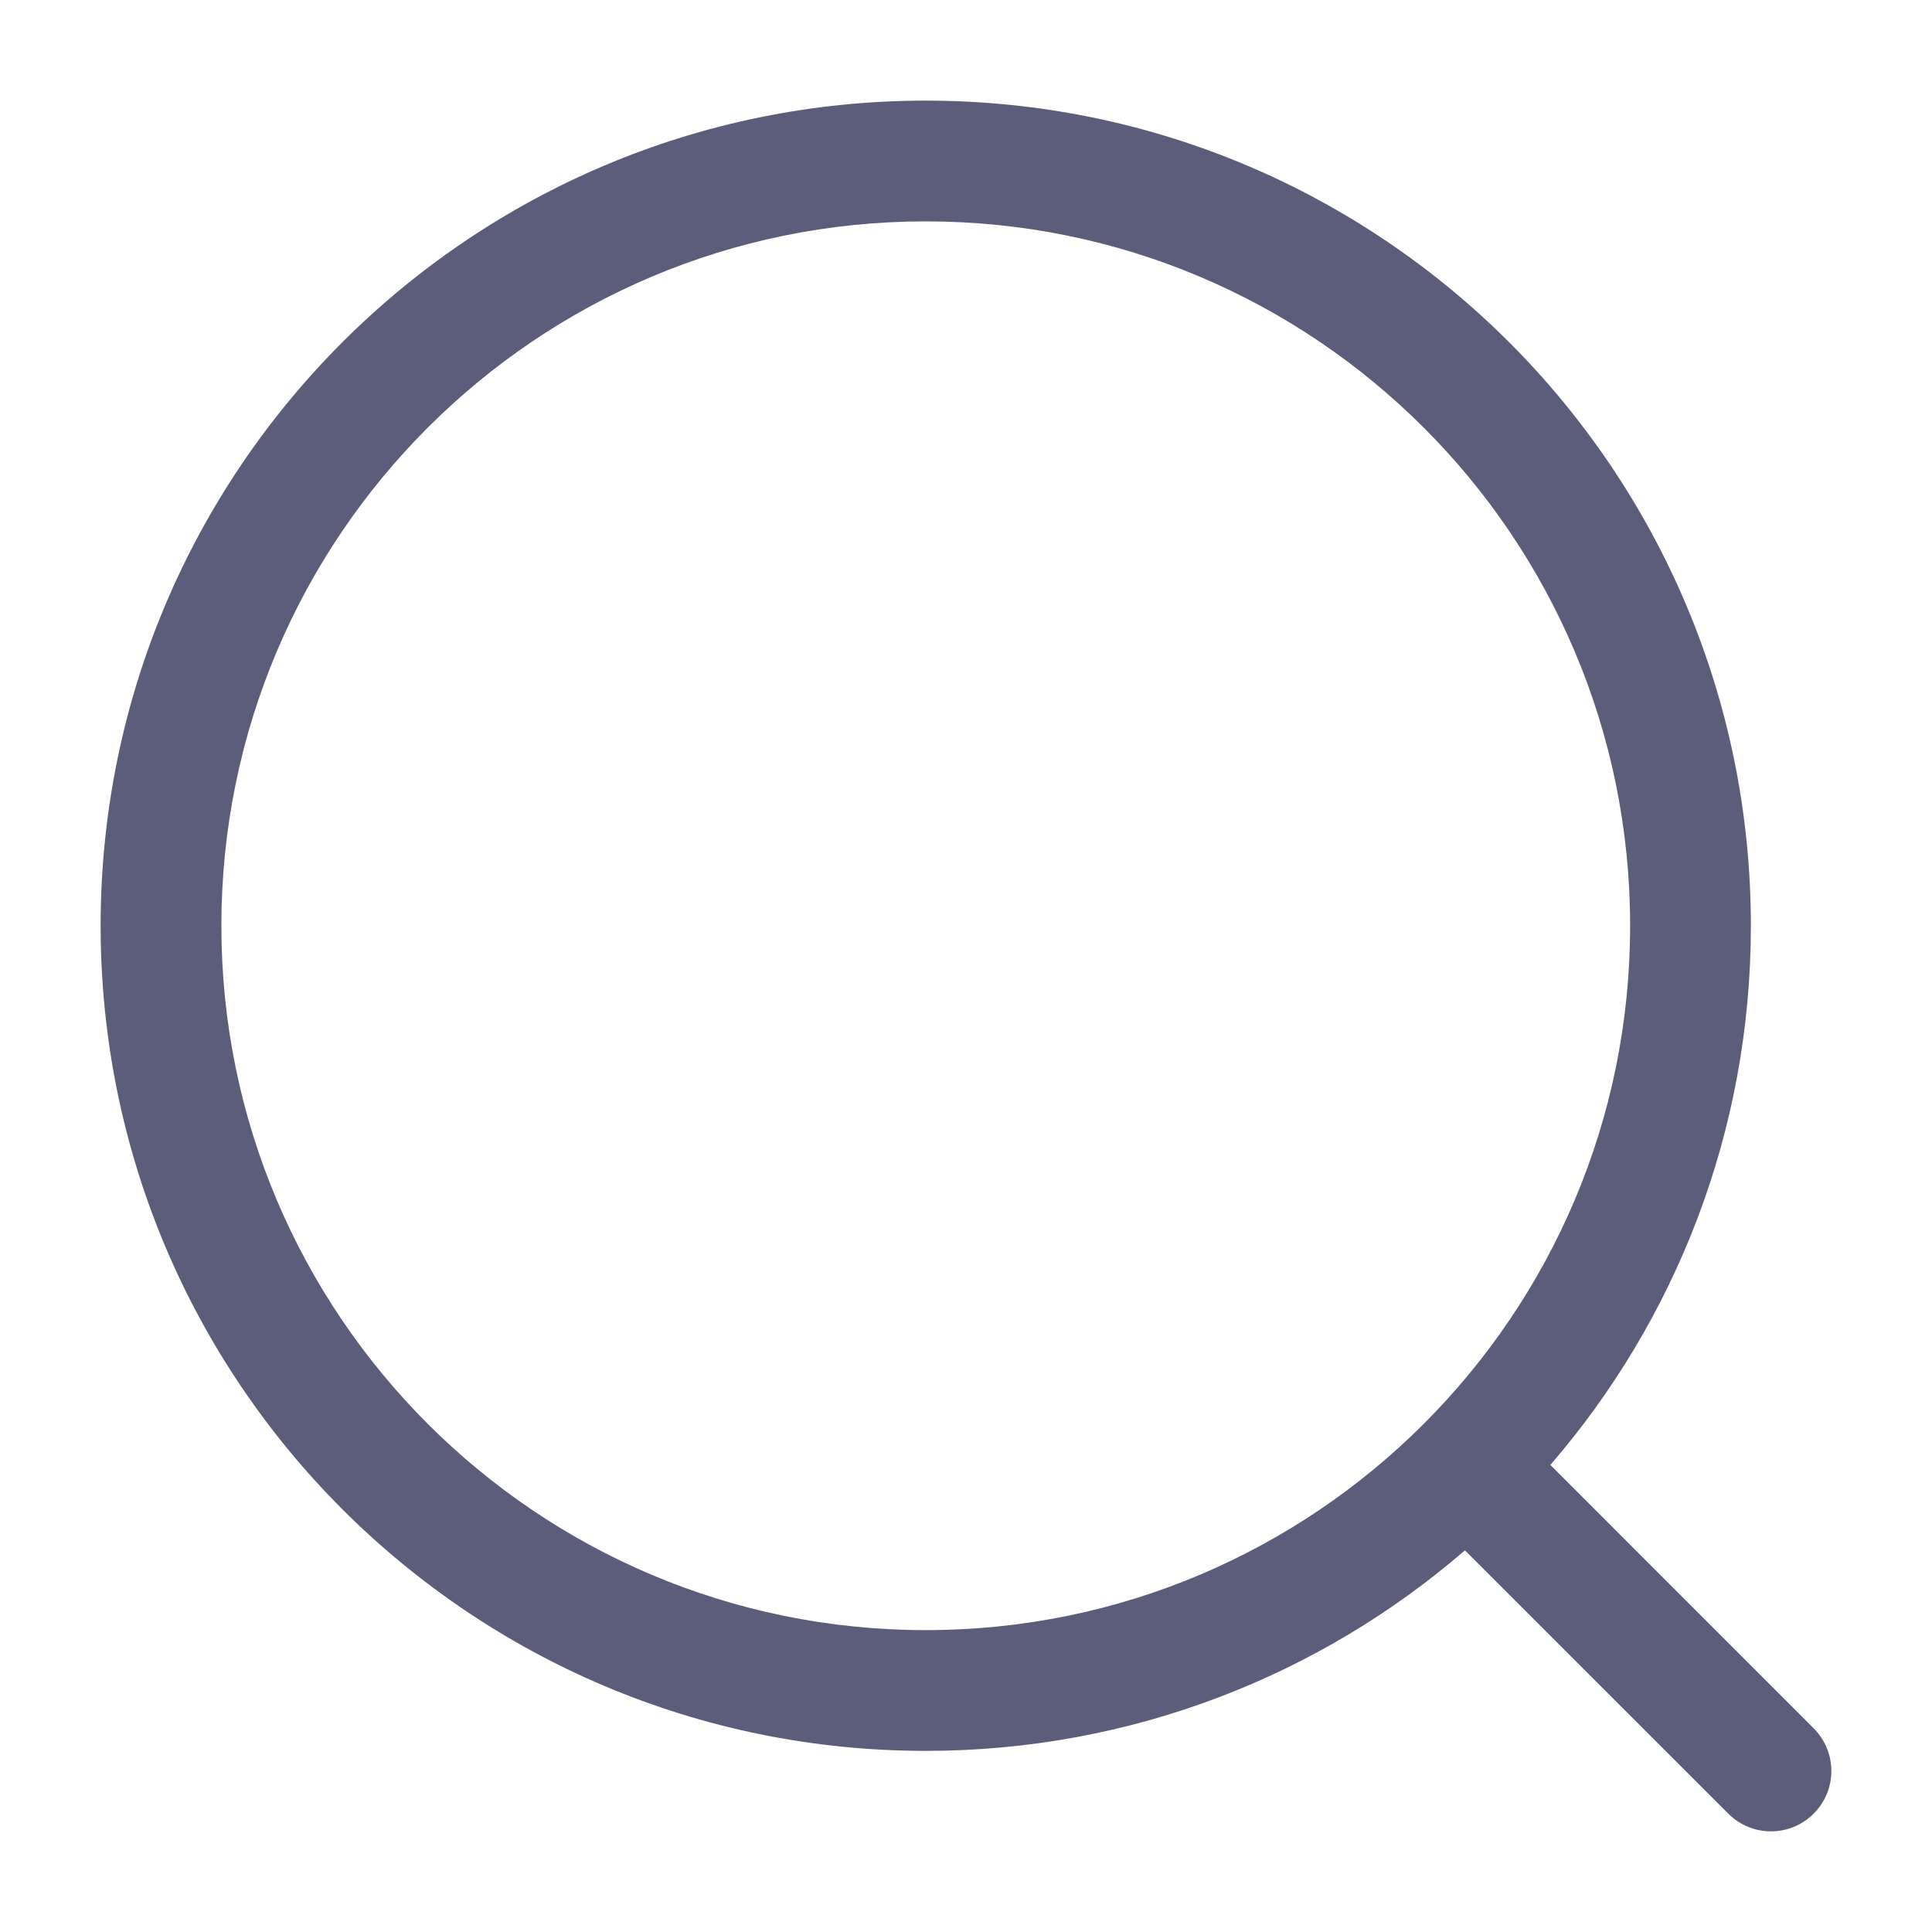
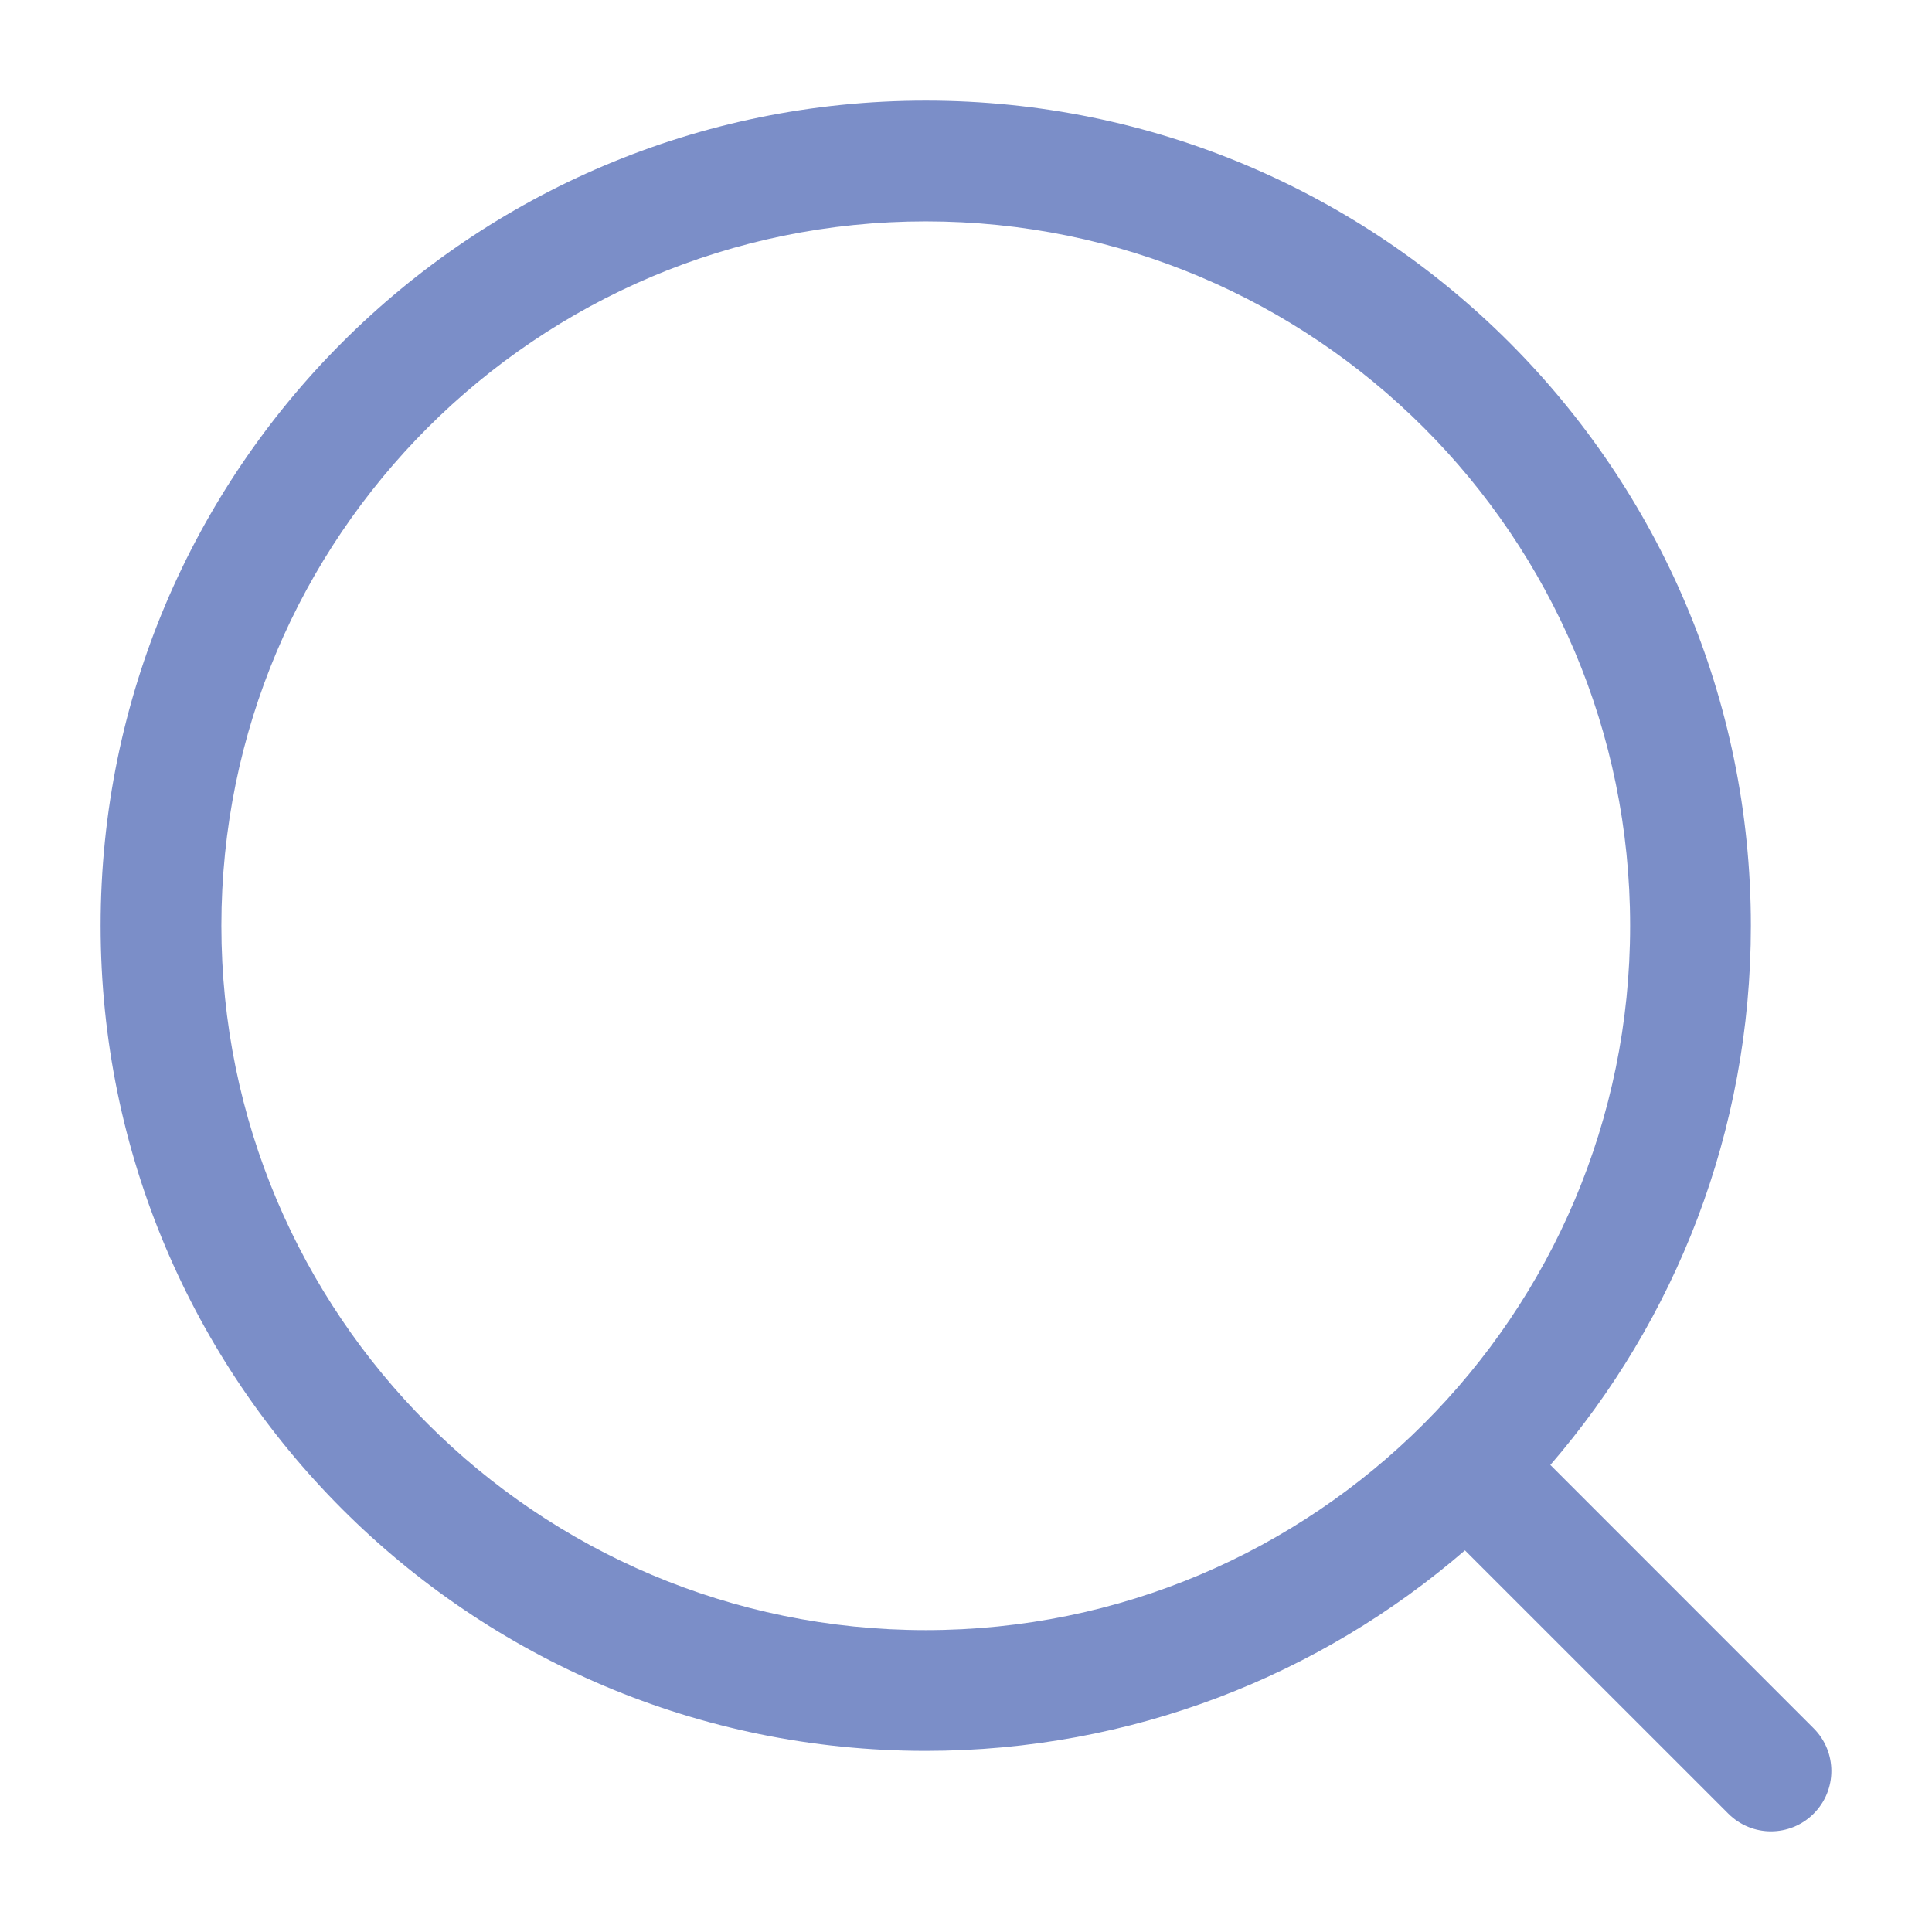
<svg xmlns="http://www.w3.org/2000/svg" width="24" height="24" viewBox="0 0 24 24" fill="none">
-   <path fill-rule="evenodd" clip-rule="evenodd" d="M11.5 2.75C6.668 2.75 2.75 6.668 2.75 11.5C2.75 16.332 6.668 20.25 11.5 20.25C16.332 20.25 20.25 16.332 20.25 11.5C20.25 6.668 16.332 2.75 11.5 2.75ZM1.25 11.5C1.25 5.839 5.839 1.25 11.5 1.25C17.161 1.25 21.75 5.839 21.75 11.5C21.75 14.06 20.811 16.402 19.259 18.198L22.53 21.47C22.823 21.763 22.823 22.237 22.53 22.53C22.237 22.823 21.763 22.823 21.47 22.53L18.198 19.259C16.402 20.811 14.06 21.75 11.5 21.75C5.839 21.75 1.25 17.161 1.25 11.5Z" fill="#5C5C7B" />
+   <path fill-rule="evenodd" clip-rule="evenodd" d="M11.5 2.75C6.668 2.75 2.75 6.668 2.75 11.5C2.75 16.332 6.668 20.25 11.5 20.25C16.332 20.25 20.25 16.332 20.25 11.5C20.25 6.668 16.332 2.75 11.5 2.75ZM1.25 11.5C1.25 5.839 5.839 1.25 11.5 1.25C17.161 1.25 21.75 5.839 21.75 11.5C21.75 14.06 20.811 16.402 19.259 18.198L22.53 21.47C22.823 21.763 22.823 22.237 22.53 22.53C22.237 22.823 21.763 22.823 21.47 22.53L18.198 19.259C16.402 20.811 14.06 21.75 11.5 21.75C5.839 21.75 1.25 17.161 1.25 11.5Z" fill="#7B8EC8" />
</svg>
